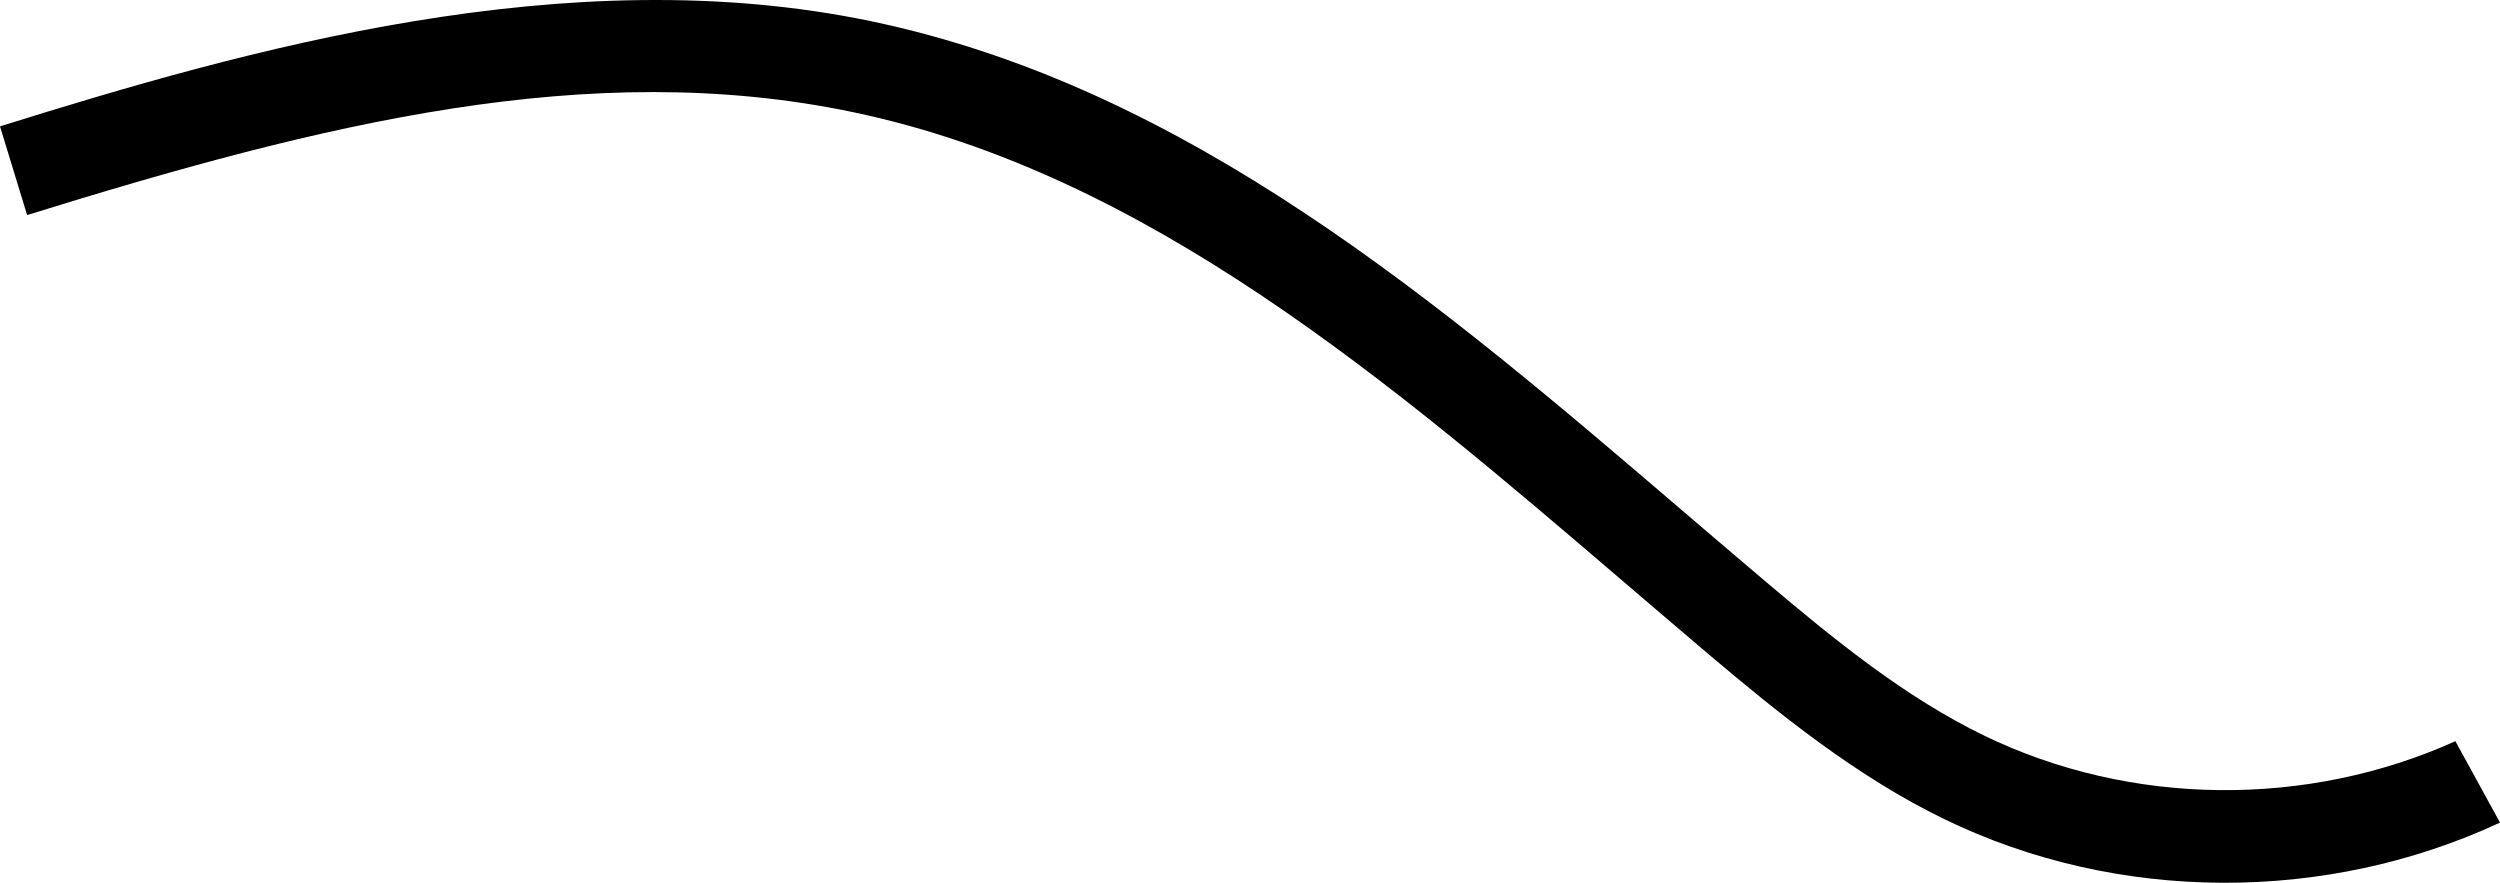
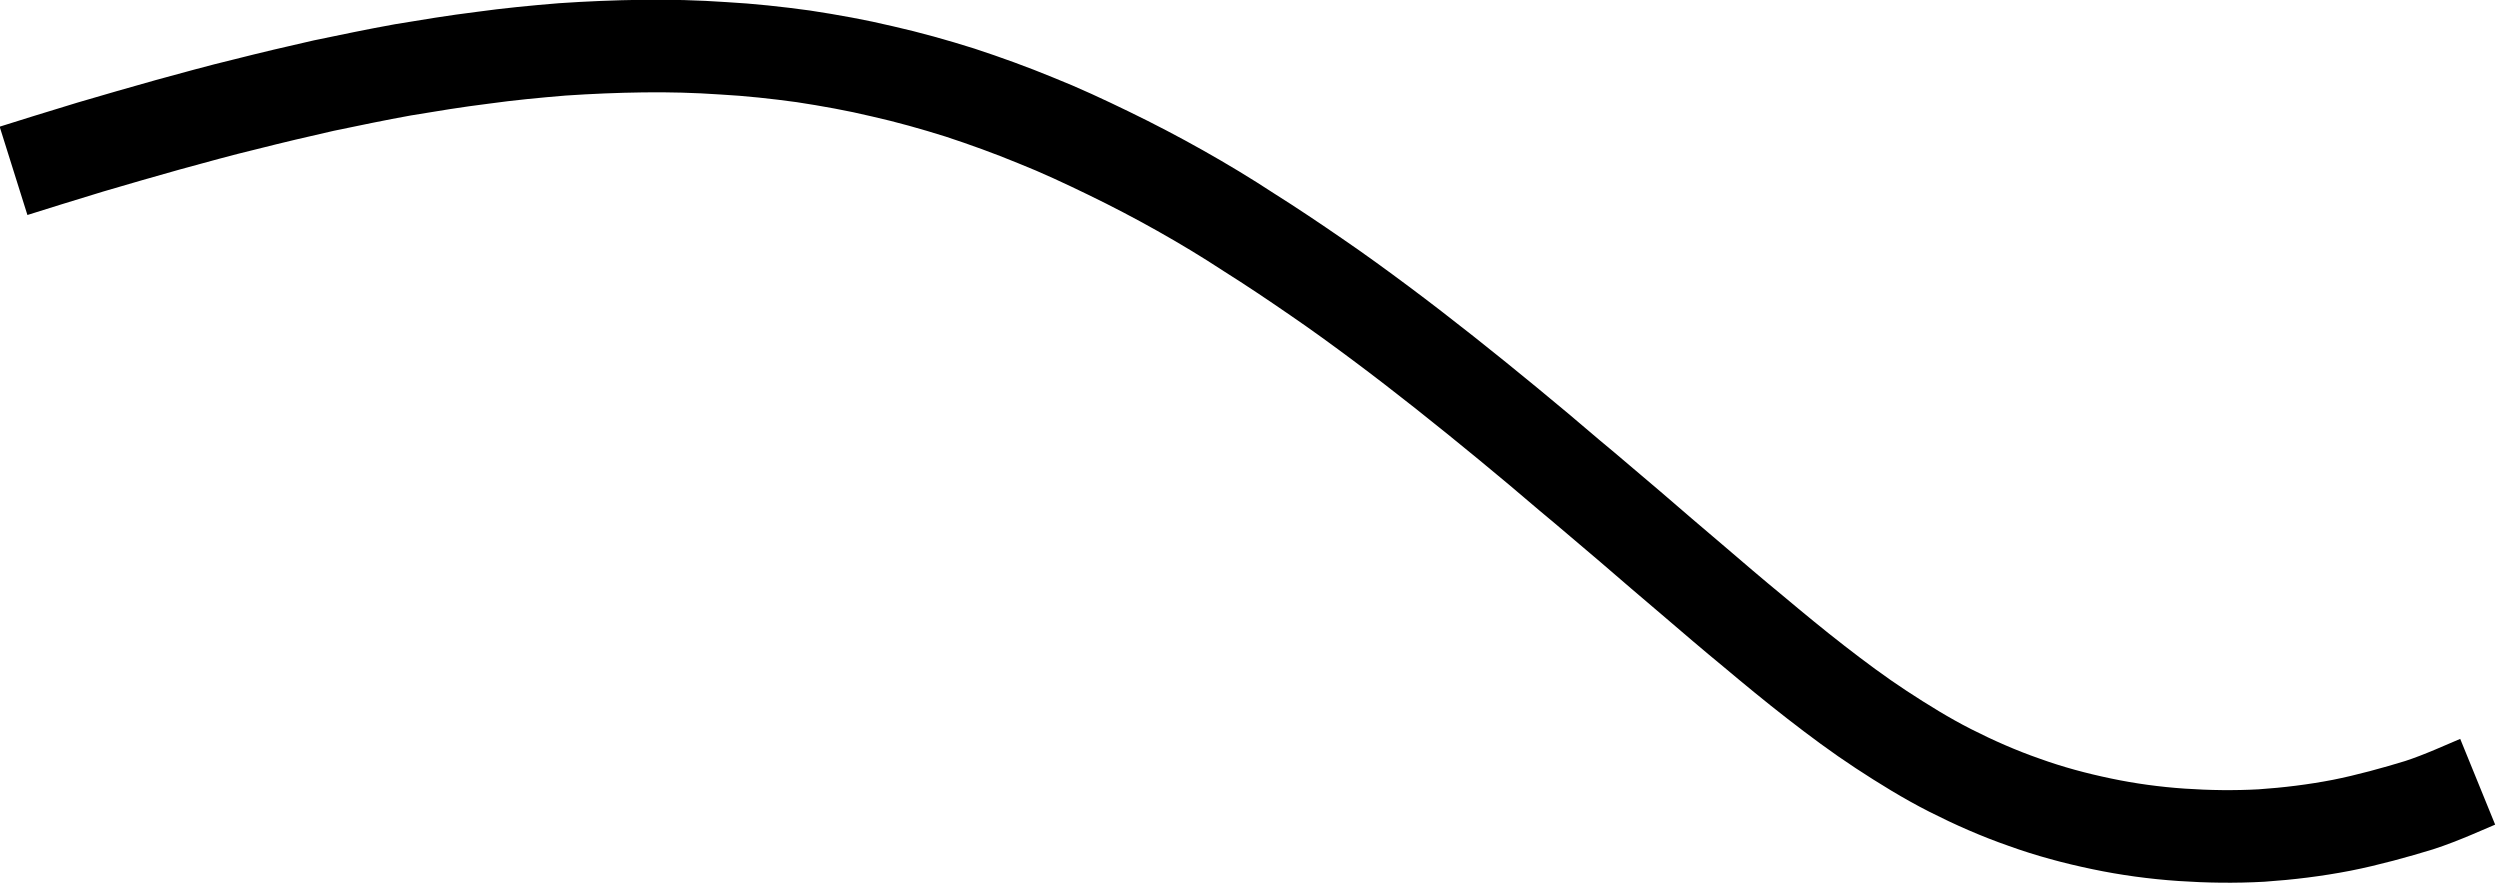
- <svg xmlns="http://www.w3.org/2000/svg" width="683.4" height="241.314" viewBox="0 0 683.4 241.314" fill="none">
-   <path d="M0 34.544L7.413 58.788C87.923 33.817 161.019 15.58 233.079 30.638C313.482 47.447 380.042 104.421 444.423 159.536C451.916 165.947 459.382 172.331 466.848 178.662C486.378 195.174 507.448 212.253 531.548 223.944C578.818 246.895 635.865 247.003 683.4 224.86L671.204 202.609C630.71 220.873 582.484 220.523 542.362 201.074C520.867 190.622 501.948 175.294 482.897 159.185C475.484 152.909 468.044 146.552 460.578 140.167C393.805 83.005 324.748 23.93 238.127 5.801C155.12 -11.547 67.171 13.559 0 34.544Z" fill="currentColor" />
+ <svg xmlns="http://www.w3.org/2000/svg" width="683.4" height="241.314" viewBox="0 0 683.4 241.314" fill="none" stroke-linecap="butt">
+   <path class="brand-line" d="M3.7 46.7C7.2 45.6 17.7 42.3 24.7 40.2C31.8 38.1 38.8 36.1 45.9 34.1C52.9 32.2 60 30.2 67.1 28.5C74.2 26.7 81.4 25 88.5 23.4C95.7 21.9 102.9 20.4 110.1 19.1C117.3 17.9 124.6 16.7 131.9 15.8C139.1 14.8 146.4 14.1 153.7 13.5C161.1 13 168.4 12.7 175.7 12.6C183.1 12.5 190.4 12.7 197.7 13.2C205 13.6 212.3 14.4 219.6 15.4C226.8 16.5 234.1 17.8 241.2 19.5C248.3 21.1 255.4 23.1 262.4 25.3C269.4 27.6 276.3 30.1 283.1 32.9C289.9 35.6 296.5 38.7 303.1 41.9C309.7 45.1 316.2 48.5 322.6 52.1C329 55.7 335.3 59.5 341.4 63.5C347.6 67.4 353.7 71.5 359.8 75.7C365.8 79.8 371.7 84.1 377.6 88.5C383.5 92.9 389.3 97.4 395 101.9C400.8 106.5 406.5 111.1 412.2 115.8C417.8 120.4 423.4 125.1 429 129.9C434.7 134.6 440.2 139.4 445.8 144.1C451.4 148.9 456.9 153.7 462.5 158.4C468.1 163.2 473.7 168 479.3 172.6C484.9 177.3 490.6 182 496.4 186.5C502.2 191 508.1 195.4 514.2 199.4C520.3 203.4 526.6 207.3 533.1 210.6C539.6 213.9 546.4 216.9 553.3 219.3C560.2 221.8 567.3 223.7 574.5 225.2C581.6 226.7 589 227.7 596.3 228.2C603.6 228.7 610.9 228.8 618.2 228.4C625.5 227.9 632.9 227 640.1 225.6C647.2 224.2 655.1 222 661.3 220.1C667.5 218.1 674.6 214.8 677.3 213.7" stroke="currentColor" stroke-width="25.31" pathLength="100" />
</svg>
